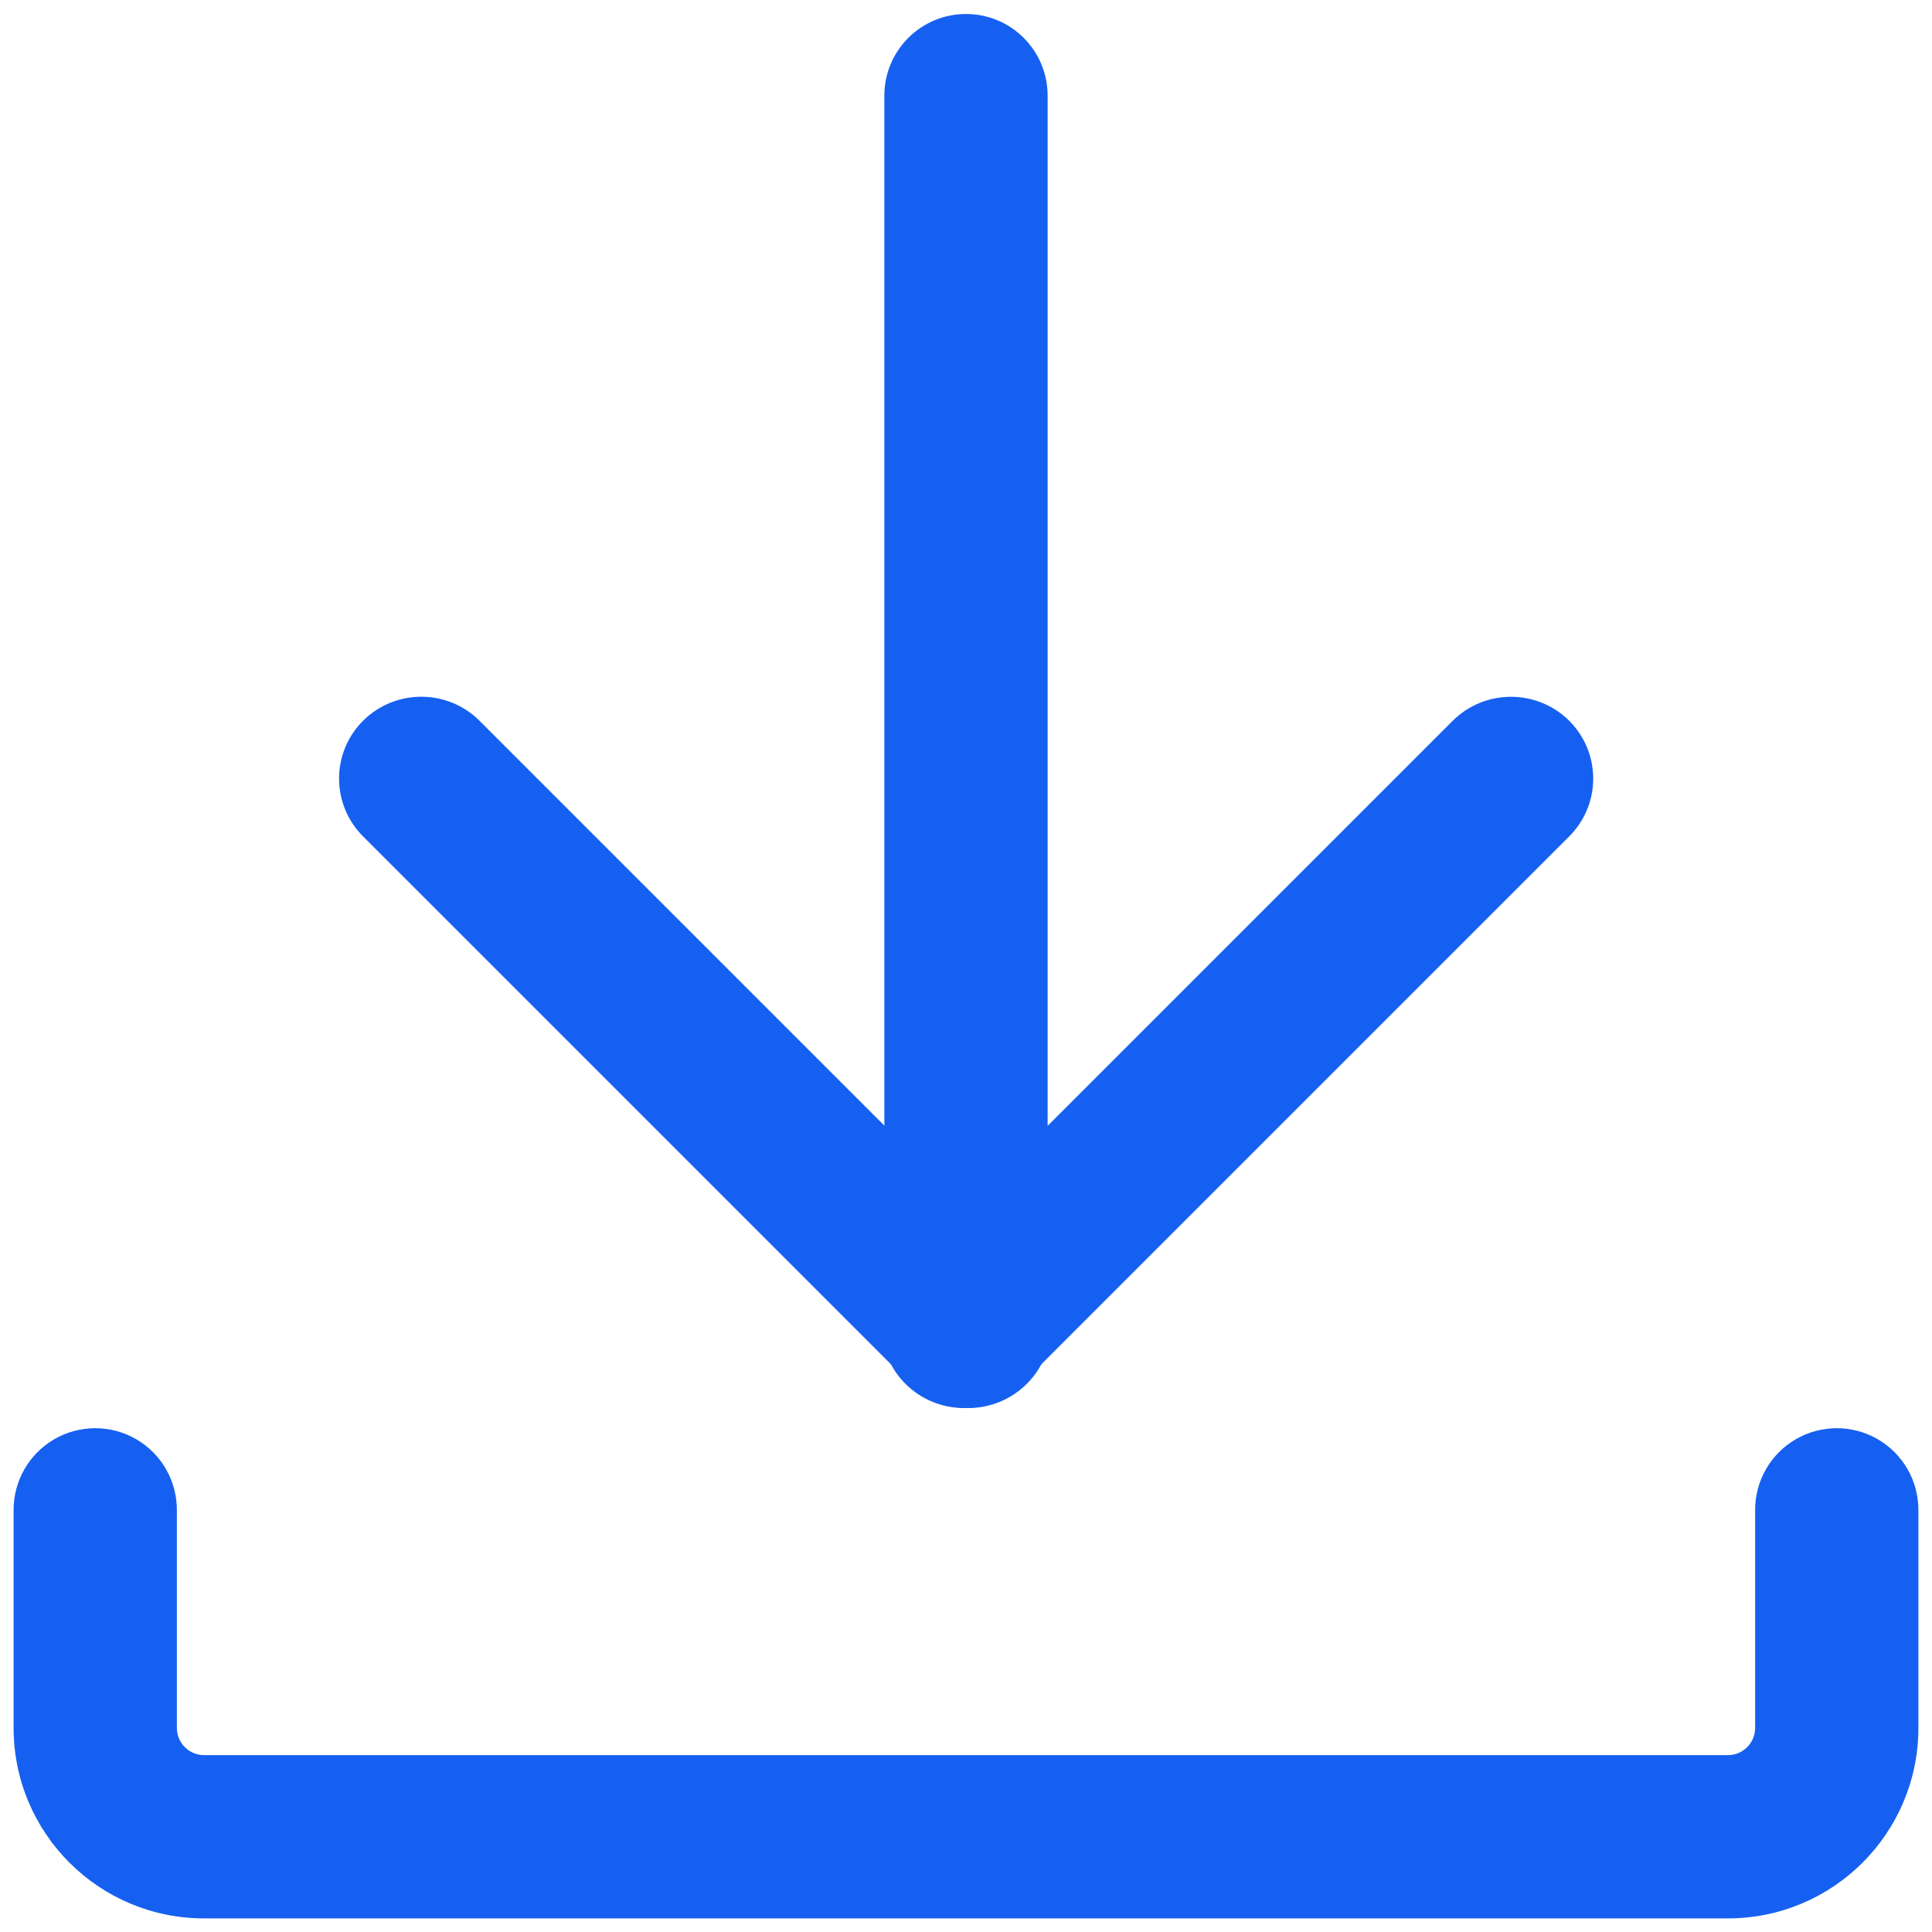
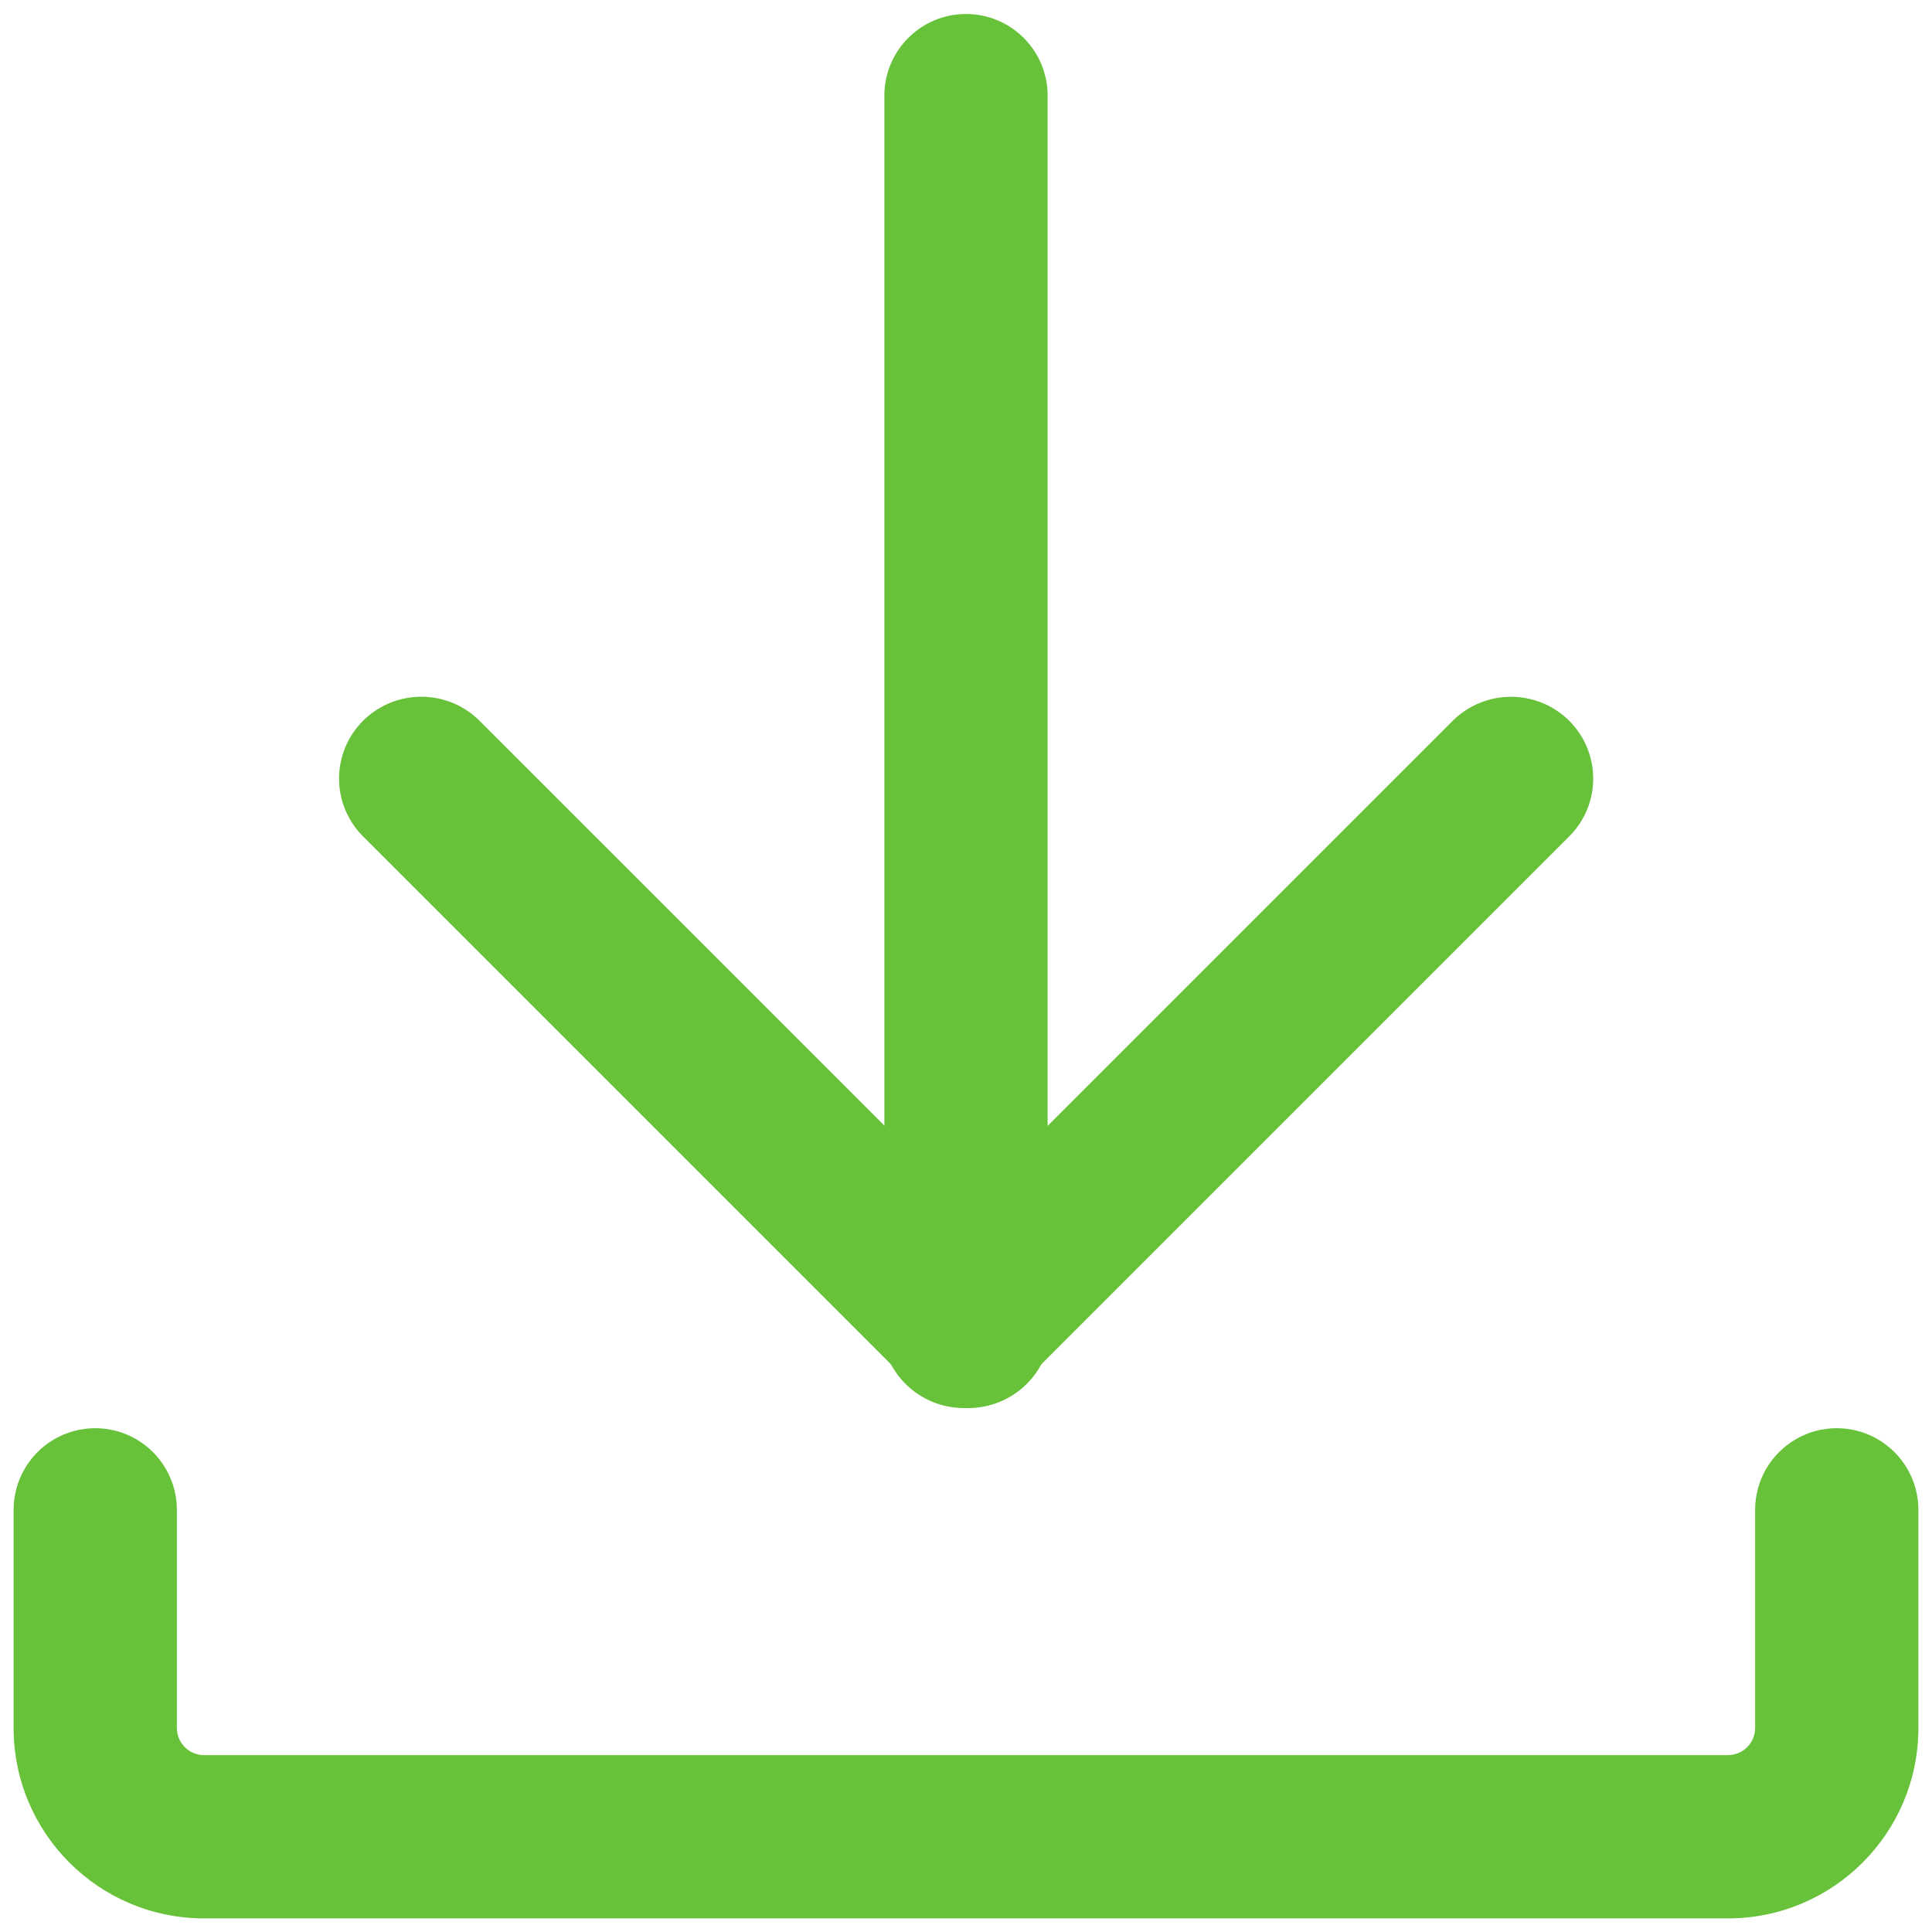
<svg xmlns="http://www.w3.org/2000/svg" t="1628241519849" class="icon" viewBox="0 0 1024 1024" version="1.1" p-id="8332" width="200" height="200">
  <defs>
    <style type="text/css" />
  </defs>
-   <path d="M915.831 1016.789H108.169a100.958 100.958 0 0 1-100.958-100.958v-115.38a43.268 43.268 0 1 1 86.535 0v115.38a14.423 14.423 0 0 0 14.423 14.423h807.662a14.423 14.423 0 0 0 14.423-14.423v-115.38a43.268 43.268 0 1 1 86.535 0v115.38a100.958 100.958 0 0 1-100.958 100.958zM512 671.225a43.268 43.268 0 0 1-43.268-43.845v-576.901a43.268 43.268 0 0 1 86.535 0v576.901a43.268 43.268 0 0 1-43.268 43.845z" fill="#1660F1" p-id="8333" />
-   <path d="M513.37 746.294a43.845 43.845 0 0 1-30.72-12.764L192.541 443.421a43.268 43.268 0 0 1 0-61.512 43.772 43.772 0 0 1 61.512 0l290.109 290.109a43.268 43.268 0 0 1 0 61.512 43.845 43.845 0 0 1-30.792 12.764z" fill="#1660F1" p-id="8334" />
-   <path d="M510.702 746.294a43.772 43.772 0 0 1-30.72-12.764 43.268 43.268 0 0 1 0-61.512l290.109-290.109a43.845 43.845 0 0 1 61.512 0 43.268 43.268 0 0 1 0 61.512l-290.109 290.109a43.845 43.845 0 0 1-30.792 12.764z" fill="#1660F1" p-id="8335" />
+   <path d="M915.831 1016.789H108.169a100.958 100.958 0 0 1-100.958-100.958v-115.38a43.268 43.268 0 1 1 86.535 0v115.38a14.423 14.423 0 0 0 14.423 14.423h807.662a14.423 14.423 0 0 0 14.423-14.423v-115.38a43.268 43.268 0 1 1 86.535 0v115.38a100.958 100.958 0 0 1-100.958 100.958zM512 671.225a43.268 43.268 0 0 1-43.268-43.845v-576.901a43.268 43.268 0 0 1 86.535 0v576.901a43.268 43.268 0 0 1-43.268 43.845z" fill="#67C23A" p-id="8333" />
+   <path d="M513.37 746.294a43.845 43.845 0 0 1-30.72-12.764L192.541 443.421a43.268 43.268 0 0 1 0-61.512 43.772 43.772 0 0 1 61.512 0l290.109 290.109a43.268 43.268 0 0 1 0 61.512 43.845 43.845 0 0 1-30.792 12.764z" fill="#67C23A" p-id="8334" />
+   <path d="M510.702 746.294a43.772 43.772 0 0 1-30.72-12.764 43.268 43.268 0 0 1 0-61.512l290.109-290.109a43.845 43.845 0 0 1 61.512 0 43.268 43.268 0 0 1 0 61.512l-290.109 290.109a43.845 43.845 0 0 1-30.792 12.764z" fill="#67C23A" p-id="8335" />
</svg>
